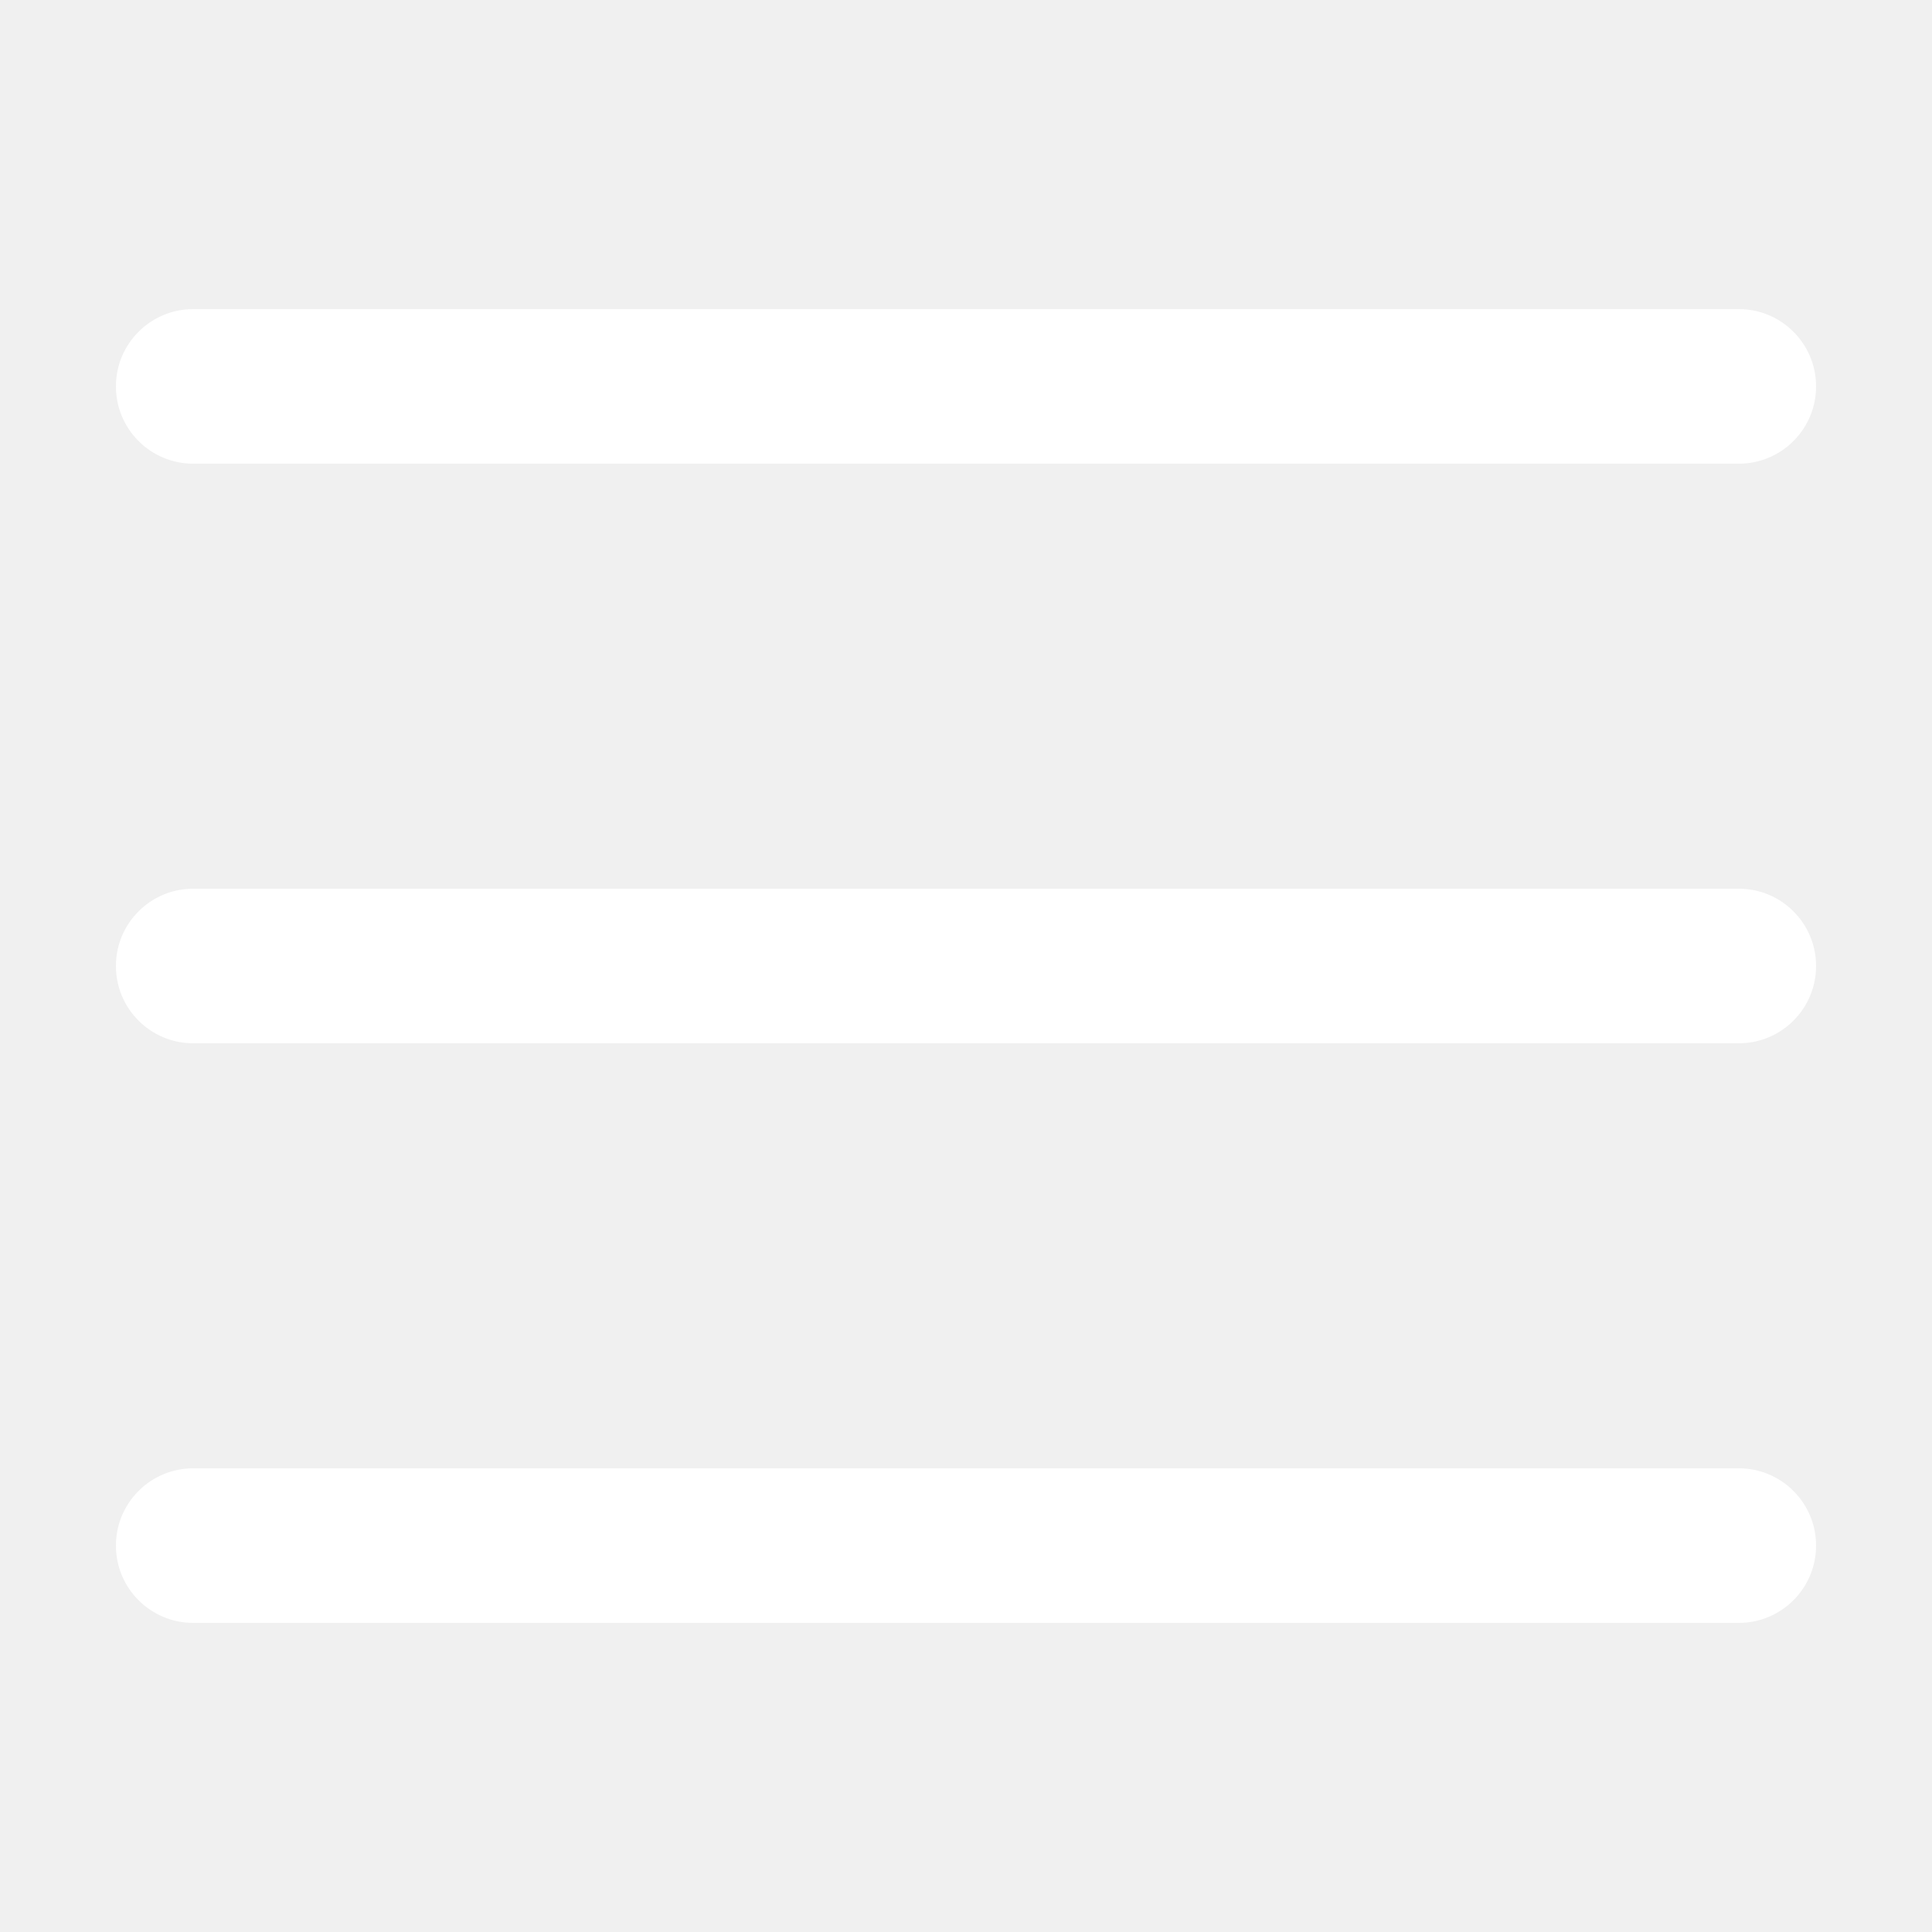
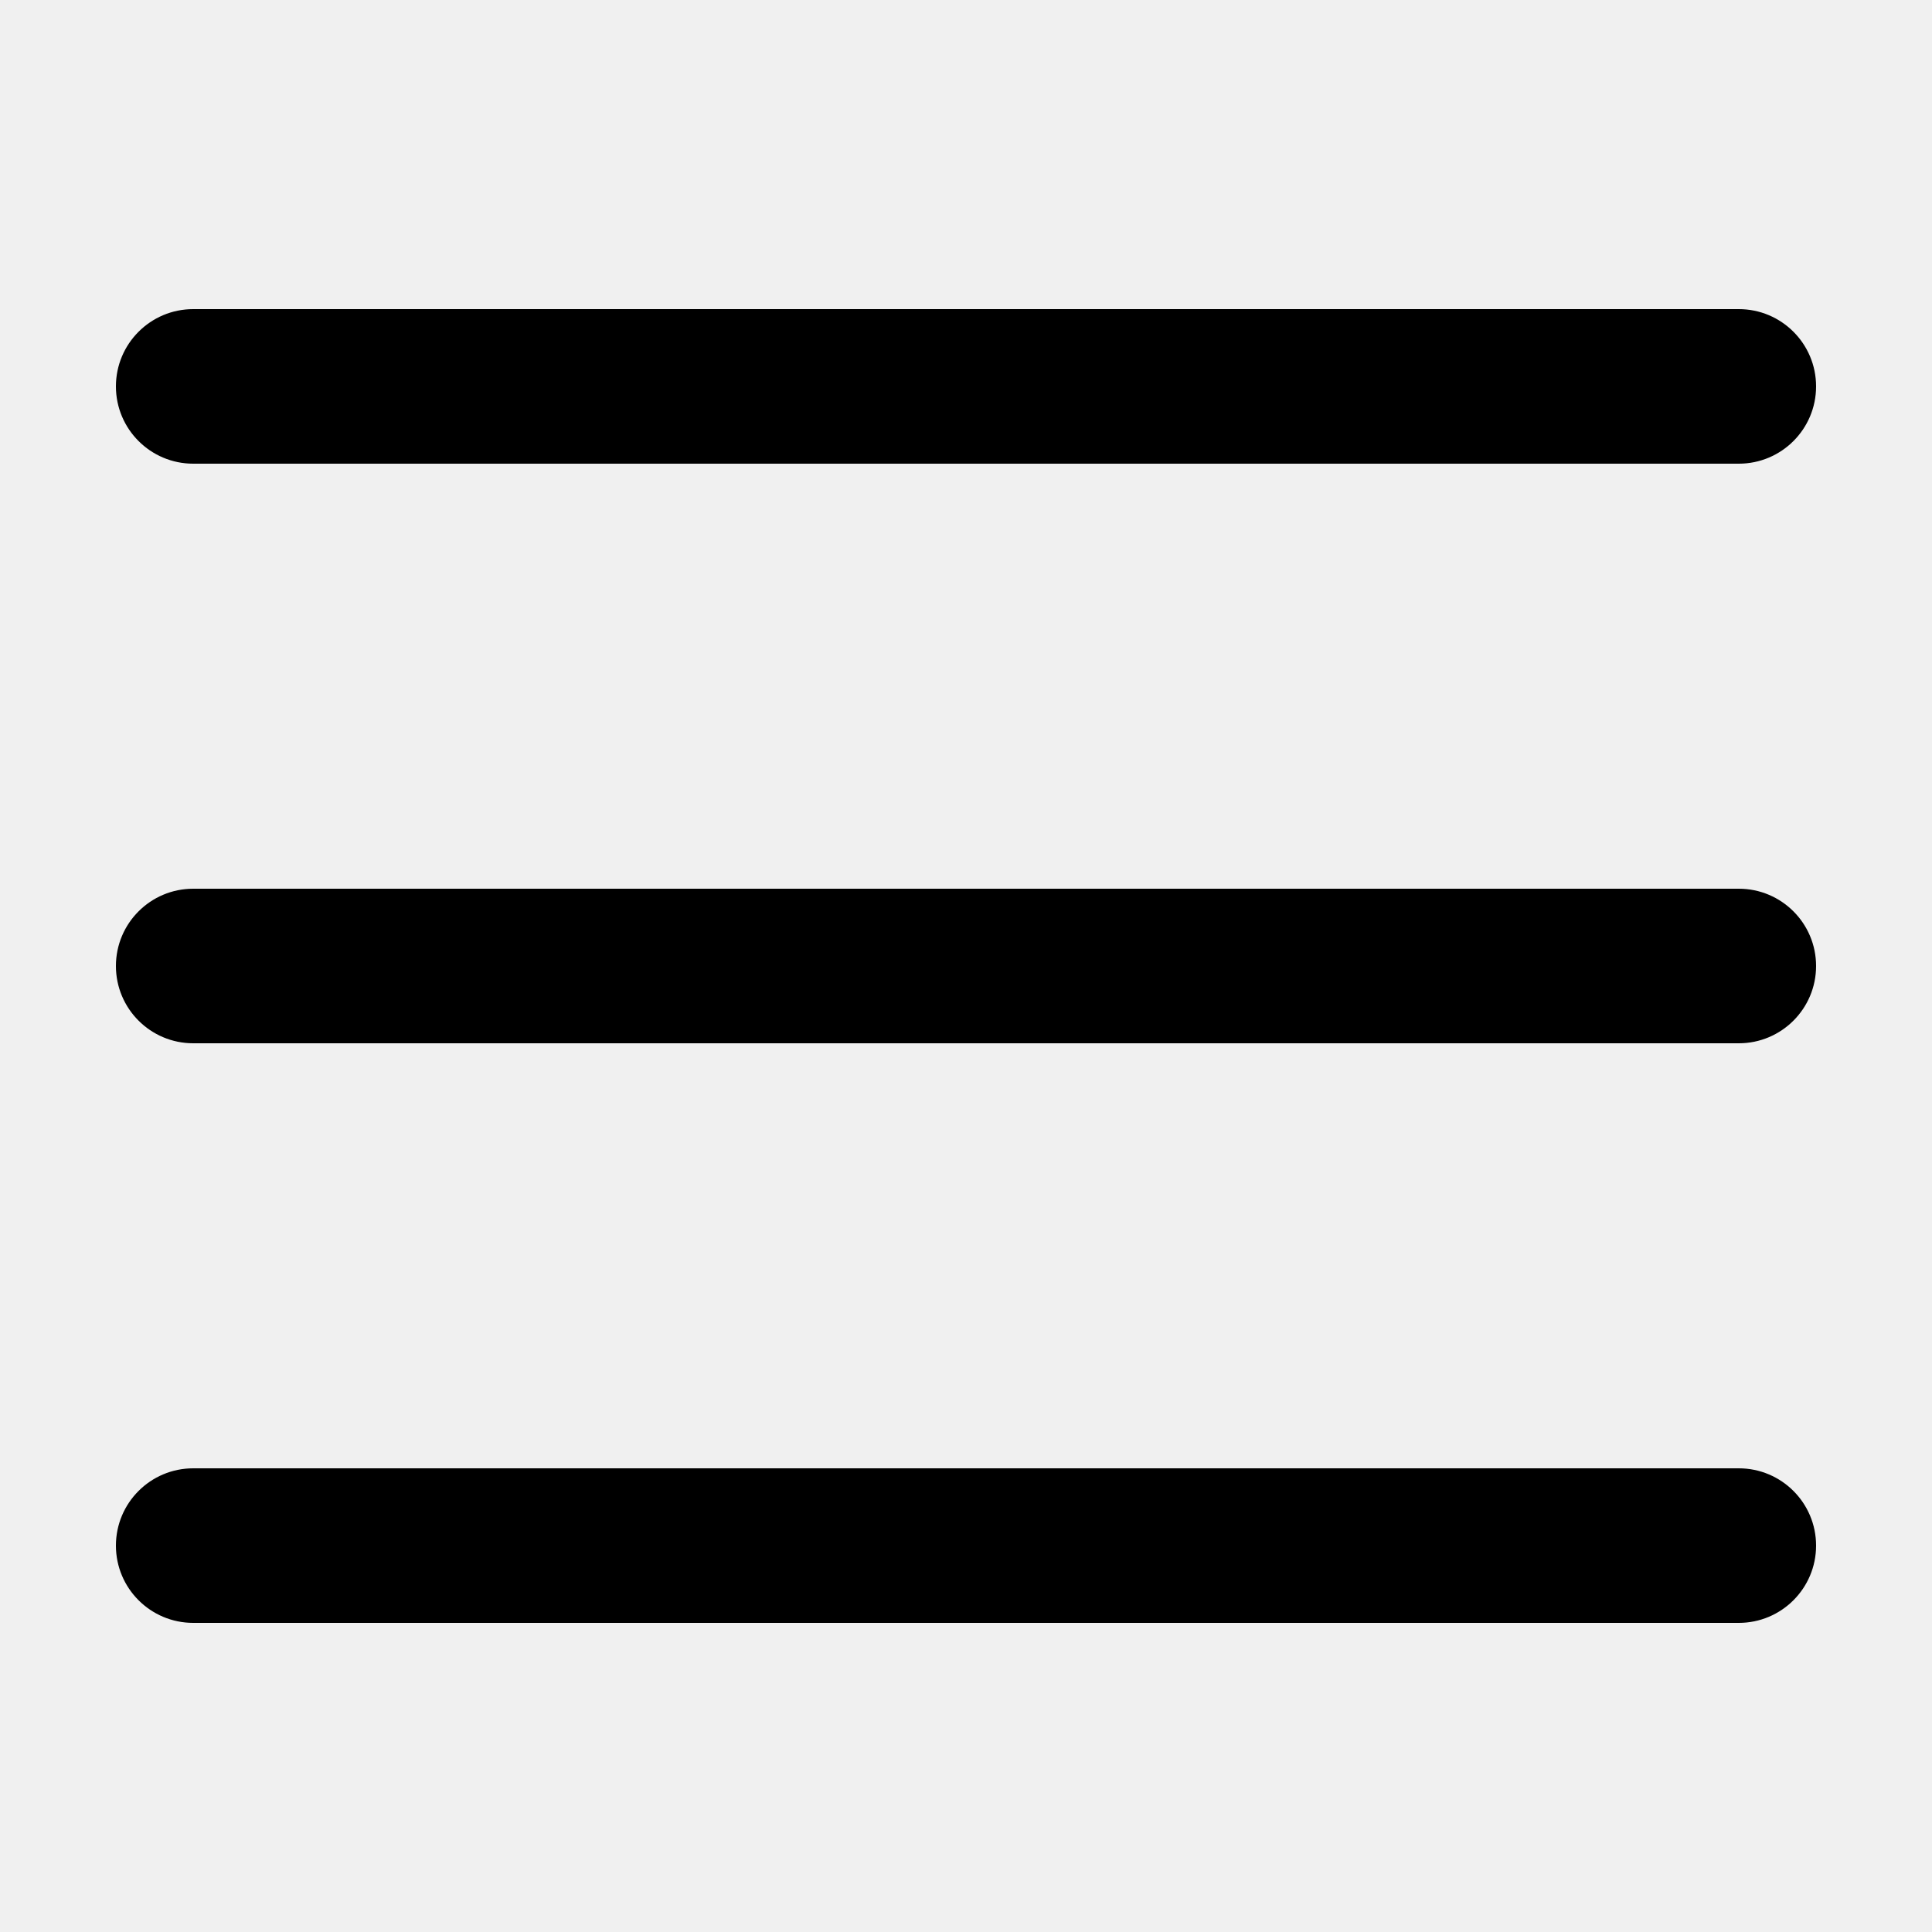
- <svg xmlns="http://www.w3.org/2000/svg" fill="#ffffff" viewBox="0 0 50 50" width="30px" height="30px">
+ <svg xmlns="http://www.w3.org/2000/svg" fill="#000000" viewBox="0 0 50 50" width="25px" height="25px">
  <path d="M 5 8 A 2 2 0 1 0 5 12 L 45 12 A 2 2 0 1 0 45 8 L 5 8 z M 5 23 A 2 2 0 1 0 5 27 L 45 27 A 2 2 0 1 0 45 23 L 5 23 z M 5 38 A 2 2 0 1 0 5 42 L 45 42 A 2 2 0 1 0 45 38 L 5 38 z" />
</svg>
